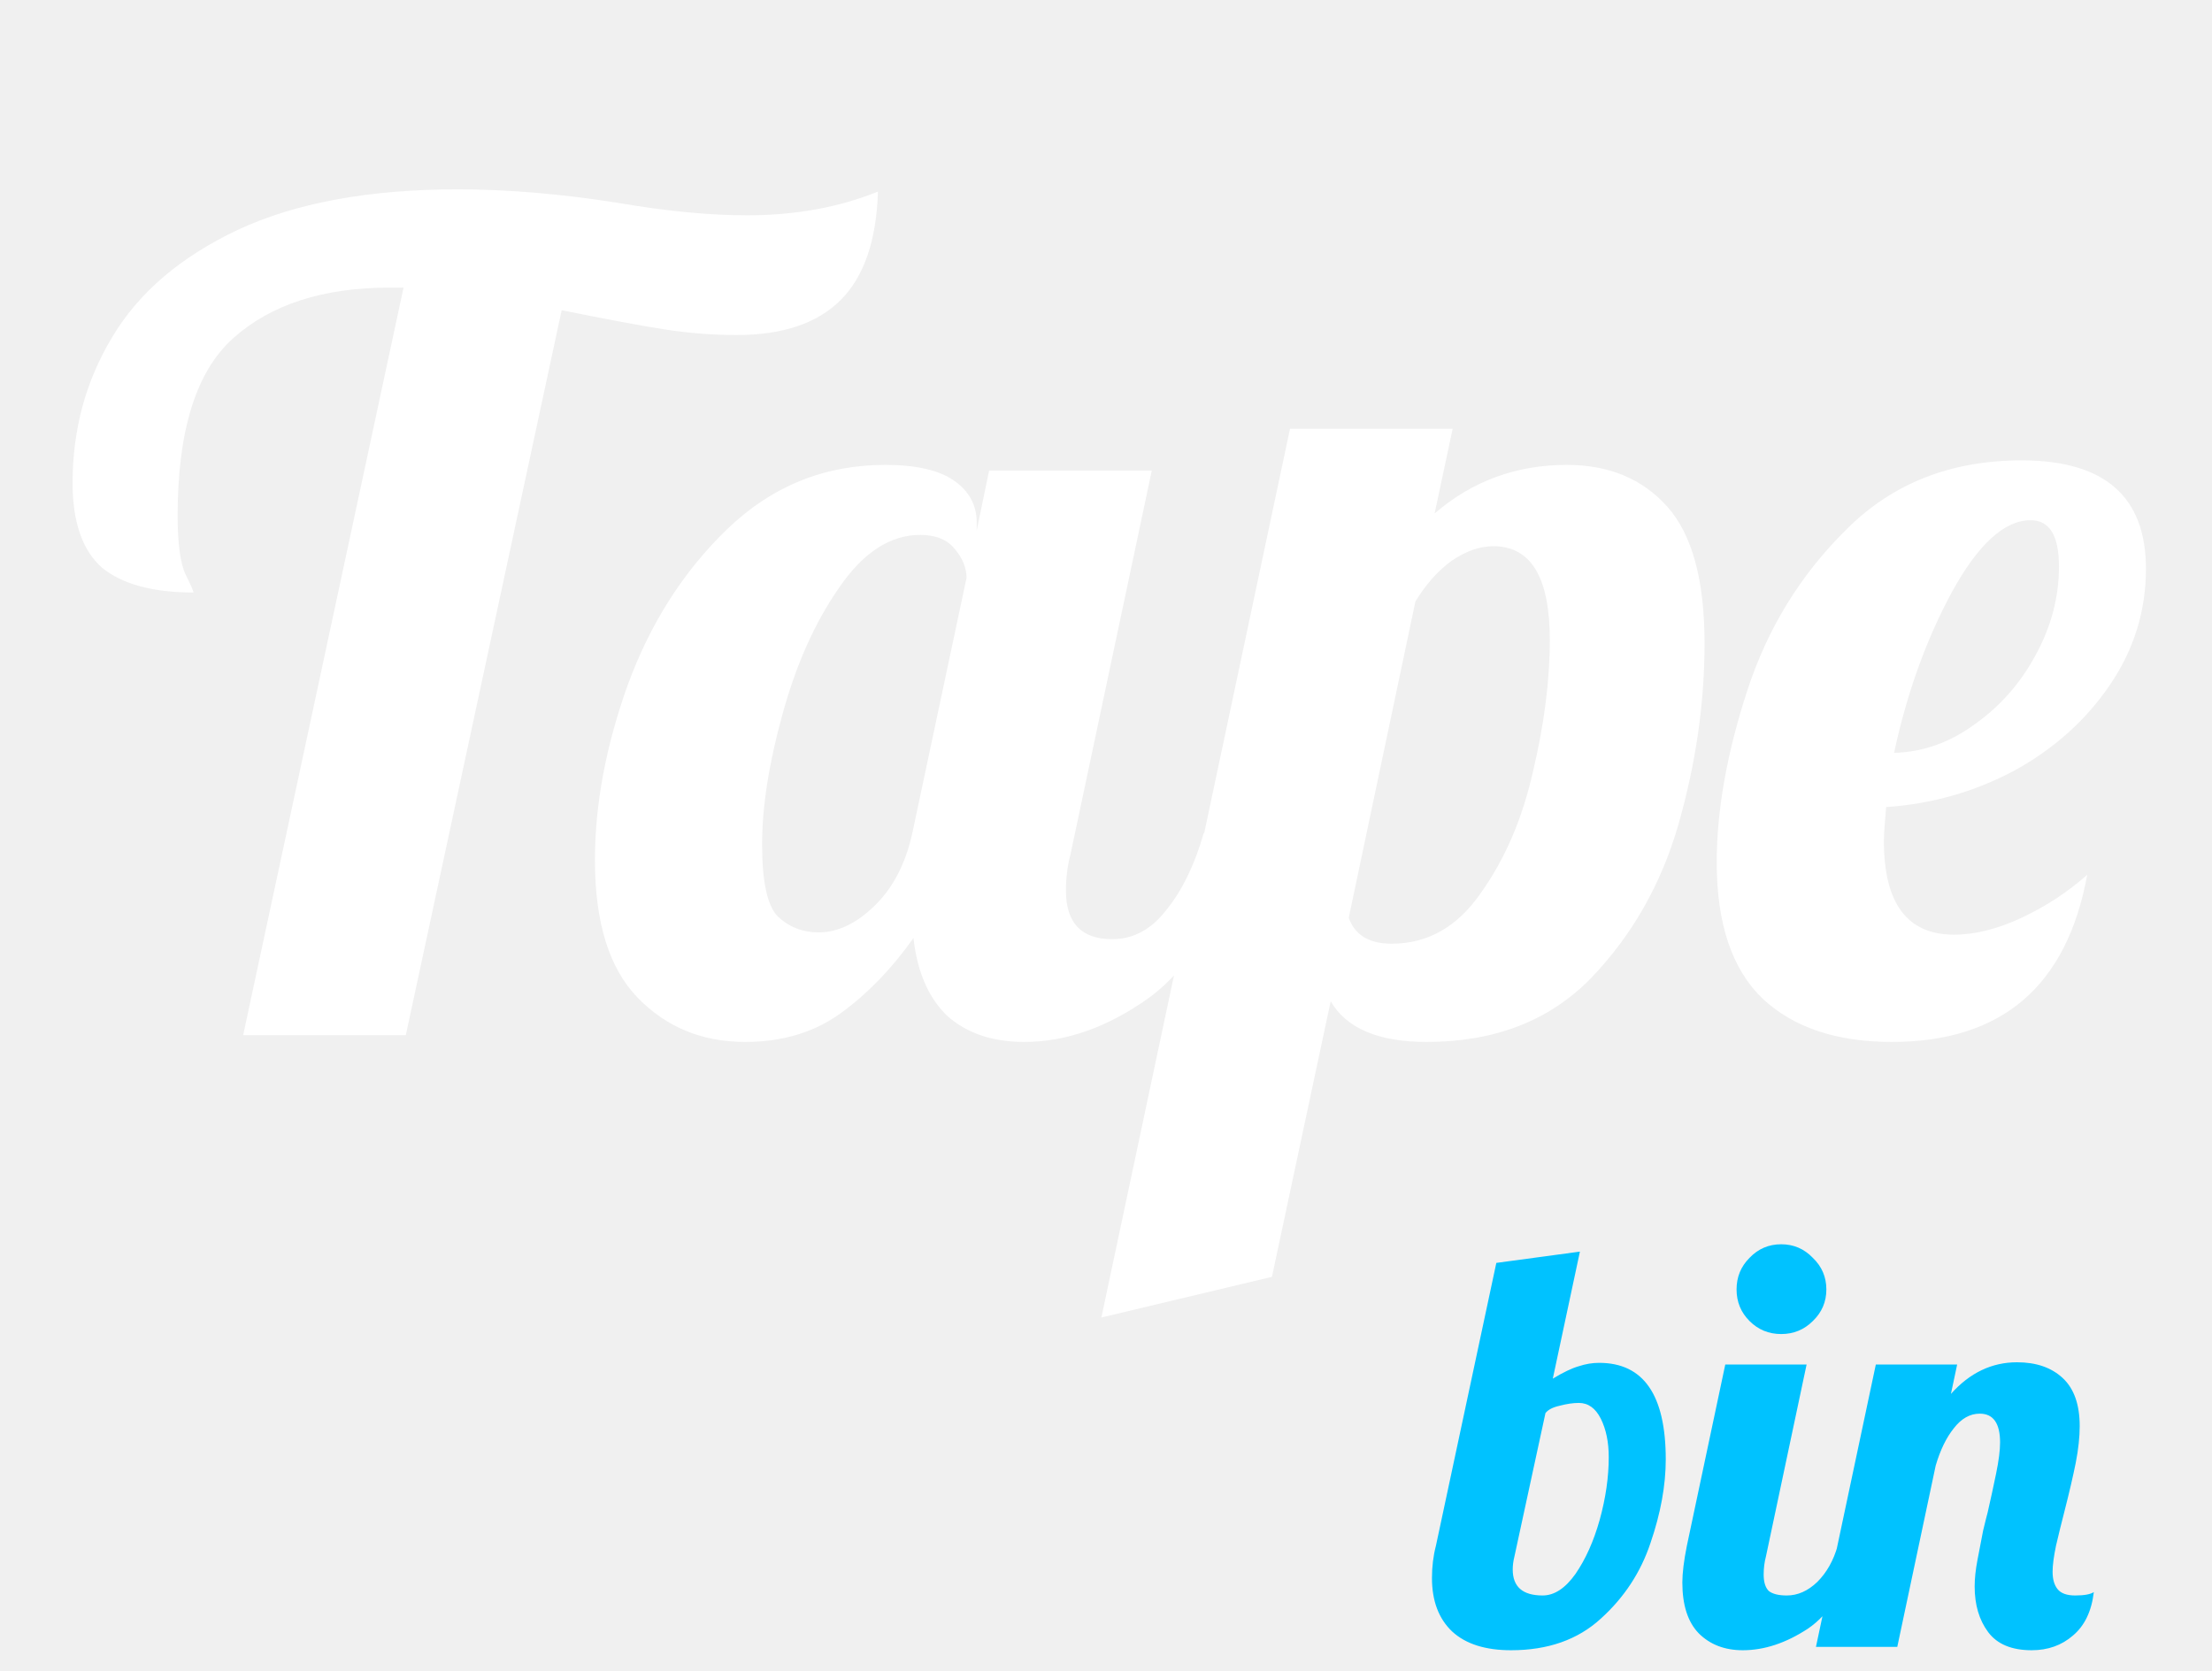
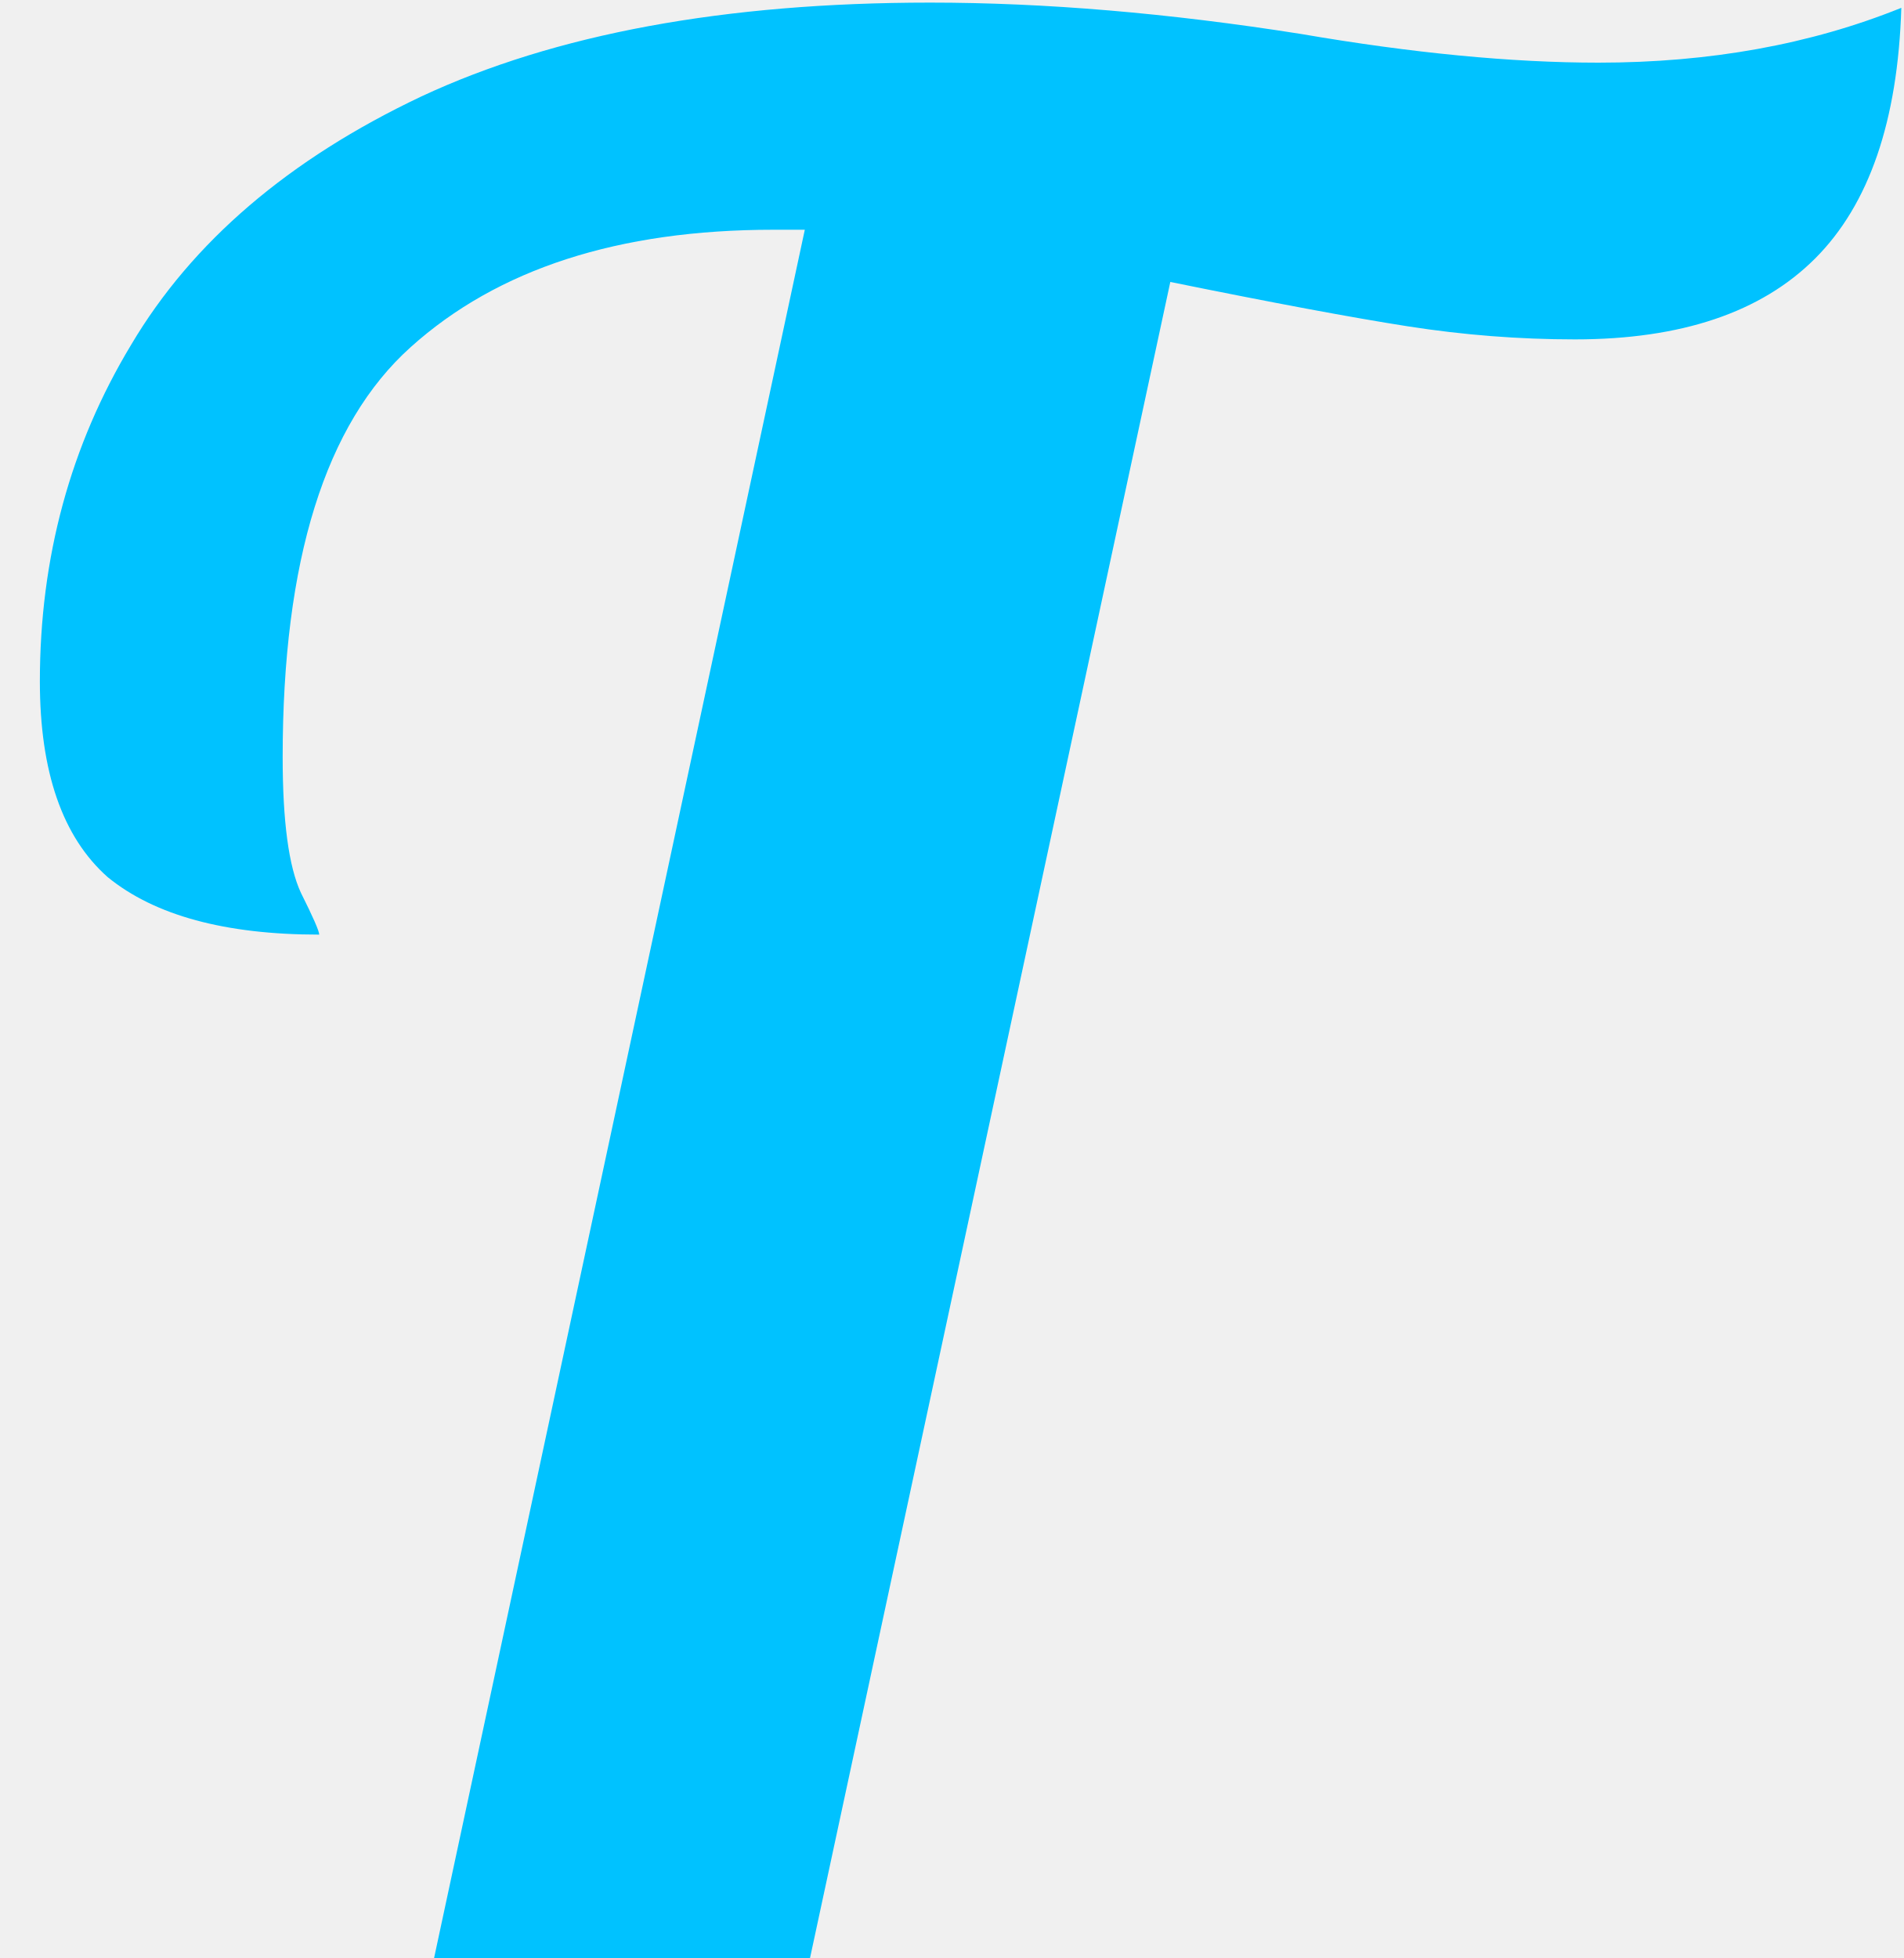
- <svg xmlns="http://www.w3.org/2000/svg" width="94" height="71" viewBox="0 0 94 71" fill="none">
-   <path d="M17.149 12.224H16.573C13.725 12.224 11.501 12.944 9.901 14.384C8.333 15.792 7.549 18.304 7.549 21.92C7.549 23.104 7.661 23.936 7.885 24.416C8.109 24.864 8.221 25.12 8.221 25.184C6.493 25.184 5.197 24.832 4.333 24.128C3.501 23.392 3.085 22.192 3.085 20.528C3.085 18.256 3.645 16.192 4.765 14.336C5.885 12.448 7.661 10.928 10.093 9.776C12.557 8.624 15.677 8.048 19.453 8.048C21.565 8.048 23.837 8.24 26.269 8.624C28.317 8.976 30.141 9.152 31.741 9.152C33.789 9.152 35.645 8.816 37.309 8.144C37.245 10.224 36.717 11.76 35.725 12.752C34.733 13.744 33.261 14.24 31.309 14.24C30.285 14.24 29.261 14.16 28.237 14C27.213 13.84 25.757 13.568 23.869 13.184L17.245 44H10.333L17.149 12.224ZM31.666 44.288C29.842 44.288 28.322 43.664 27.106 42.416C25.89 41.168 25.282 39.216 25.282 36.56C25.282 34.192 25.746 31.712 26.674 29.12C27.634 26.496 29.042 24.288 30.898 22.496C32.786 20.672 35.026 19.76 37.618 19.76C38.93 19.76 39.906 19.984 40.546 20.432C41.186 20.88 41.506 21.472 41.506 22.208V22.544L42.034 20H48.946L45.49 36.32C45.362 36.8 45.298 37.312 45.298 37.856C45.298 39.232 45.954 39.92 47.266 39.92C48.162 39.92 48.93 39.504 49.57 38.672C50.242 37.84 50.77 36.752 51.154 35.408H53.17C51.986 38.864 50.514 41.216 48.754 42.464C47.026 43.68 45.282 44.288 43.522 44.288C42.178 44.288 41.09 43.92 40.258 43.184C39.458 42.416 38.978 41.312 38.818 39.872C37.89 41.184 36.85 42.256 35.698 43.088C34.578 43.888 33.234 44.288 31.666 44.288ZM34.786 39.632C35.586 39.632 36.37 39.264 37.138 38.528C37.938 37.76 38.482 36.72 38.77 35.408L41.074 24.56C41.074 24.144 40.914 23.744 40.594 23.36C40.274 22.944 39.778 22.736 39.106 22.736C37.826 22.736 36.674 23.488 35.65 24.992C34.626 26.464 33.826 28.256 33.25 30.368C32.674 32.448 32.386 34.288 32.386 35.888C32.386 37.488 32.61 38.512 33.058 38.96C33.538 39.408 34.114 39.632 34.786 39.632ZM54.82 18.224H61.732L60.964 21.824C62.564 20.448 64.436 19.76 66.58 19.76C68.372 19.76 69.796 20.352 70.852 21.536C71.908 22.72 72.436 24.656 72.436 27.344C72.436 29.872 72.068 32.432 71.332 35.024C70.596 37.584 69.348 39.776 67.588 41.6C65.828 43.392 63.508 44.288 60.628 44.288C58.58 44.288 57.22 43.712 56.548 42.56L54.052 54.272L46.804 56L54.82 18.224ZM59.14 40.112C60.676 40.112 61.94 39.392 62.932 37.952C63.956 36.512 64.692 34.8 65.14 32.816C65.62 30.8 65.86 28.928 65.86 27.2C65.86 24.544 65.06 23.216 63.46 23.216C62.884 23.216 62.292 23.424 61.684 23.84C61.108 24.256 60.596 24.832 60.148 25.568L57.316 39.008C57.572 39.744 58.18 40.112 59.14 40.112ZM80.393 44.288C78.057 44.288 76.233 43.68 74.921 42.464C73.609 41.216 72.953 39.28 72.953 36.656C72.953 34.448 73.385 32.016 74.249 29.36C75.113 26.704 76.521 24.416 78.473 22.496C80.425 20.544 82.905 19.568 85.913 19.568C89.433 19.568 91.193 21.104 91.193 24.176C91.193 25.968 90.681 27.616 89.657 29.12C88.633 30.624 87.273 31.84 85.577 32.768C83.881 33.664 82.073 34.176 80.153 34.304C80.089 35.008 80.057 35.488 80.057 35.744C80.057 38.4 81.049 39.728 83.033 39.728C83.929 39.728 84.889 39.488 85.913 39.008C86.937 38.528 87.865 37.92 88.697 37.184C87.833 41.92 85.065 44.288 80.393 44.288ZM80.489 32C81.705 31.968 82.841 31.568 83.897 30.8C84.985 30.032 85.849 29.056 86.489 27.872C87.161 26.656 87.497 25.392 87.497 24.08C87.497 22.768 87.097 22.112 86.297 22.112C85.177 22.112 84.057 23.136 82.937 25.184C81.849 27.2 81.033 29.472 80.489 32Z" fill="white" />
-   <path d="M64.212 70.144C63.123 70.144 62.291 69.88 61.715 69.352C61.139 68.808 60.852 68.048 60.852 67.072C60.852 66.592 60.907 66.136 61.02 65.704L63.587 53.68L67.139 53.2L65.987 58.6C66.436 58.328 66.803 58.152 67.091 58.072C67.379 57.976 67.668 57.928 67.956 57.928C69.844 57.928 70.787 59.296 70.787 62.032C70.787 63.136 70.572 64.32 70.139 65.584C69.724 66.832 69.019 67.904 68.028 68.8C67.052 69.696 65.779 70.144 64.212 70.144ZM65.555 67.816C66.052 67.816 66.516 67.512 66.948 66.904C67.379 66.28 67.724 65.512 67.98 64.6C68.236 63.672 68.364 62.784 68.364 61.936C68.364 61.296 68.251 60.752 68.028 60.304C67.803 59.856 67.492 59.632 67.091 59.632C66.852 59.632 66.579 59.672 66.275 59.752C65.987 59.816 65.787 59.92 65.675 60.064L64.356 66.16C64.308 66.352 64.284 66.536 64.284 66.712C64.284 67.448 64.707 67.816 65.555 67.816ZM75.692 56.704C75.164 56.704 74.716 56.52 74.348 56.152C73.98 55.784 73.796 55.336 73.796 54.808C73.796 54.28 73.98 53.832 74.348 53.464C74.716 53.08 75.164 52.888 75.692 52.888C76.22 52.888 76.668 53.08 77.036 53.464C77.42 53.832 77.612 54.28 77.612 54.808C77.612 55.336 77.42 55.784 77.036 56.152C76.668 56.52 76.22 56.704 75.692 56.704ZM74.06 70.144C73.292 70.144 72.668 69.904 72.188 69.424C71.724 68.944 71.492 68.224 71.492 67.264C71.492 66.864 71.556 66.344 71.684 65.704L73.316 58H76.772L75.044 66.16C74.98 66.4 74.948 66.656 74.948 66.928C74.948 67.248 75.02 67.48 75.164 67.624C75.324 67.752 75.58 67.816 75.932 67.816C76.396 67.816 76.828 67.624 77.228 67.24C77.628 66.84 77.916 66.328 78.092 65.704H79.1C78.508 67.432 77.748 68.608 76.82 69.232C75.892 69.84 74.972 70.144 74.06 70.144ZM86.338 70.144C85.49 70.144 84.874 69.888 84.49 69.376C84.106 68.864 83.914 68.216 83.914 67.432C83.914 67.096 83.954 66.72 84.034 66.304C84.114 65.872 84.194 65.456 84.274 65.056C84.37 64.656 84.434 64.4 84.466 64.288C84.594 63.728 84.714 63.176 84.826 62.632C84.938 62.088 84.994 61.648 84.994 61.312C84.994 60.496 84.706 60.088 84.13 60.088C83.714 60.088 83.346 60.296 83.026 60.712C82.706 61.112 82.45 61.64 82.258 62.296L80.626 70H77.17L79.714 58H83.17L82.906 59.248C83.706 58.352 84.642 57.904 85.714 57.904C86.53 57.904 87.178 58.128 87.658 58.576C88.138 59.024 88.378 59.704 88.378 60.616C88.378 61.08 88.322 61.6 88.21 62.176C88.098 62.736 87.938 63.424 87.73 64.24C87.602 64.736 87.482 65.224 87.37 65.704C87.274 66.168 87.226 66.536 87.226 66.808C87.226 67.128 87.298 67.376 87.442 67.552C87.586 67.728 87.834 67.816 88.186 67.816C88.57 67.816 88.834 67.768 88.978 67.672C88.882 68.488 88.586 69.104 88.09 69.52C87.61 69.936 87.026 70.144 86.338 70.144Z" fill="#00C2FF" />
+ <svg xmlns="http://www.w3.org/2000/svg" width="35" height="36" viewBox="0 0 35 36" fill="none">
+   <path d="M14.797 4.224H14.221C11.373 4.224 9.149 4.944 7.549 6.384C5.981 7.792 5.197 10.304 5.197 13.92C5.197 15.104 5.309 15.936 5.533 16.416C5.757 16.864 5.869 17.12 5.869 17.184C4.141 17.184 2.845 16.832 1.981 16.128C1.149 15.392 0.733 14.192 0.733 12.528C0.733 10.256 1.293 8.192 2.413 6.336C3.533 4.448 5.309 2.928 7.741 1.776C10.205 0.624 13.325 0.048 17.101 0.048C19.213 0.048 21.485 0.24 23.917 0.624C25.965 0.976 27.789 1.152 29.389 1.152C31.437 1.152 33.293 0.816 34.957 0.144C34.893 2.224 34.365 3.76 33.373 4.752C32.381 5.744 30.909 6.24 28.957 6.24C27.933 6.24 26.909 6.16 25.885 6C24.861 5.84 23.405 5.568 21.517 5.184L14.893 36H7.981L14.797 4.224Z" fill="#00C2FF" />
</svg>
